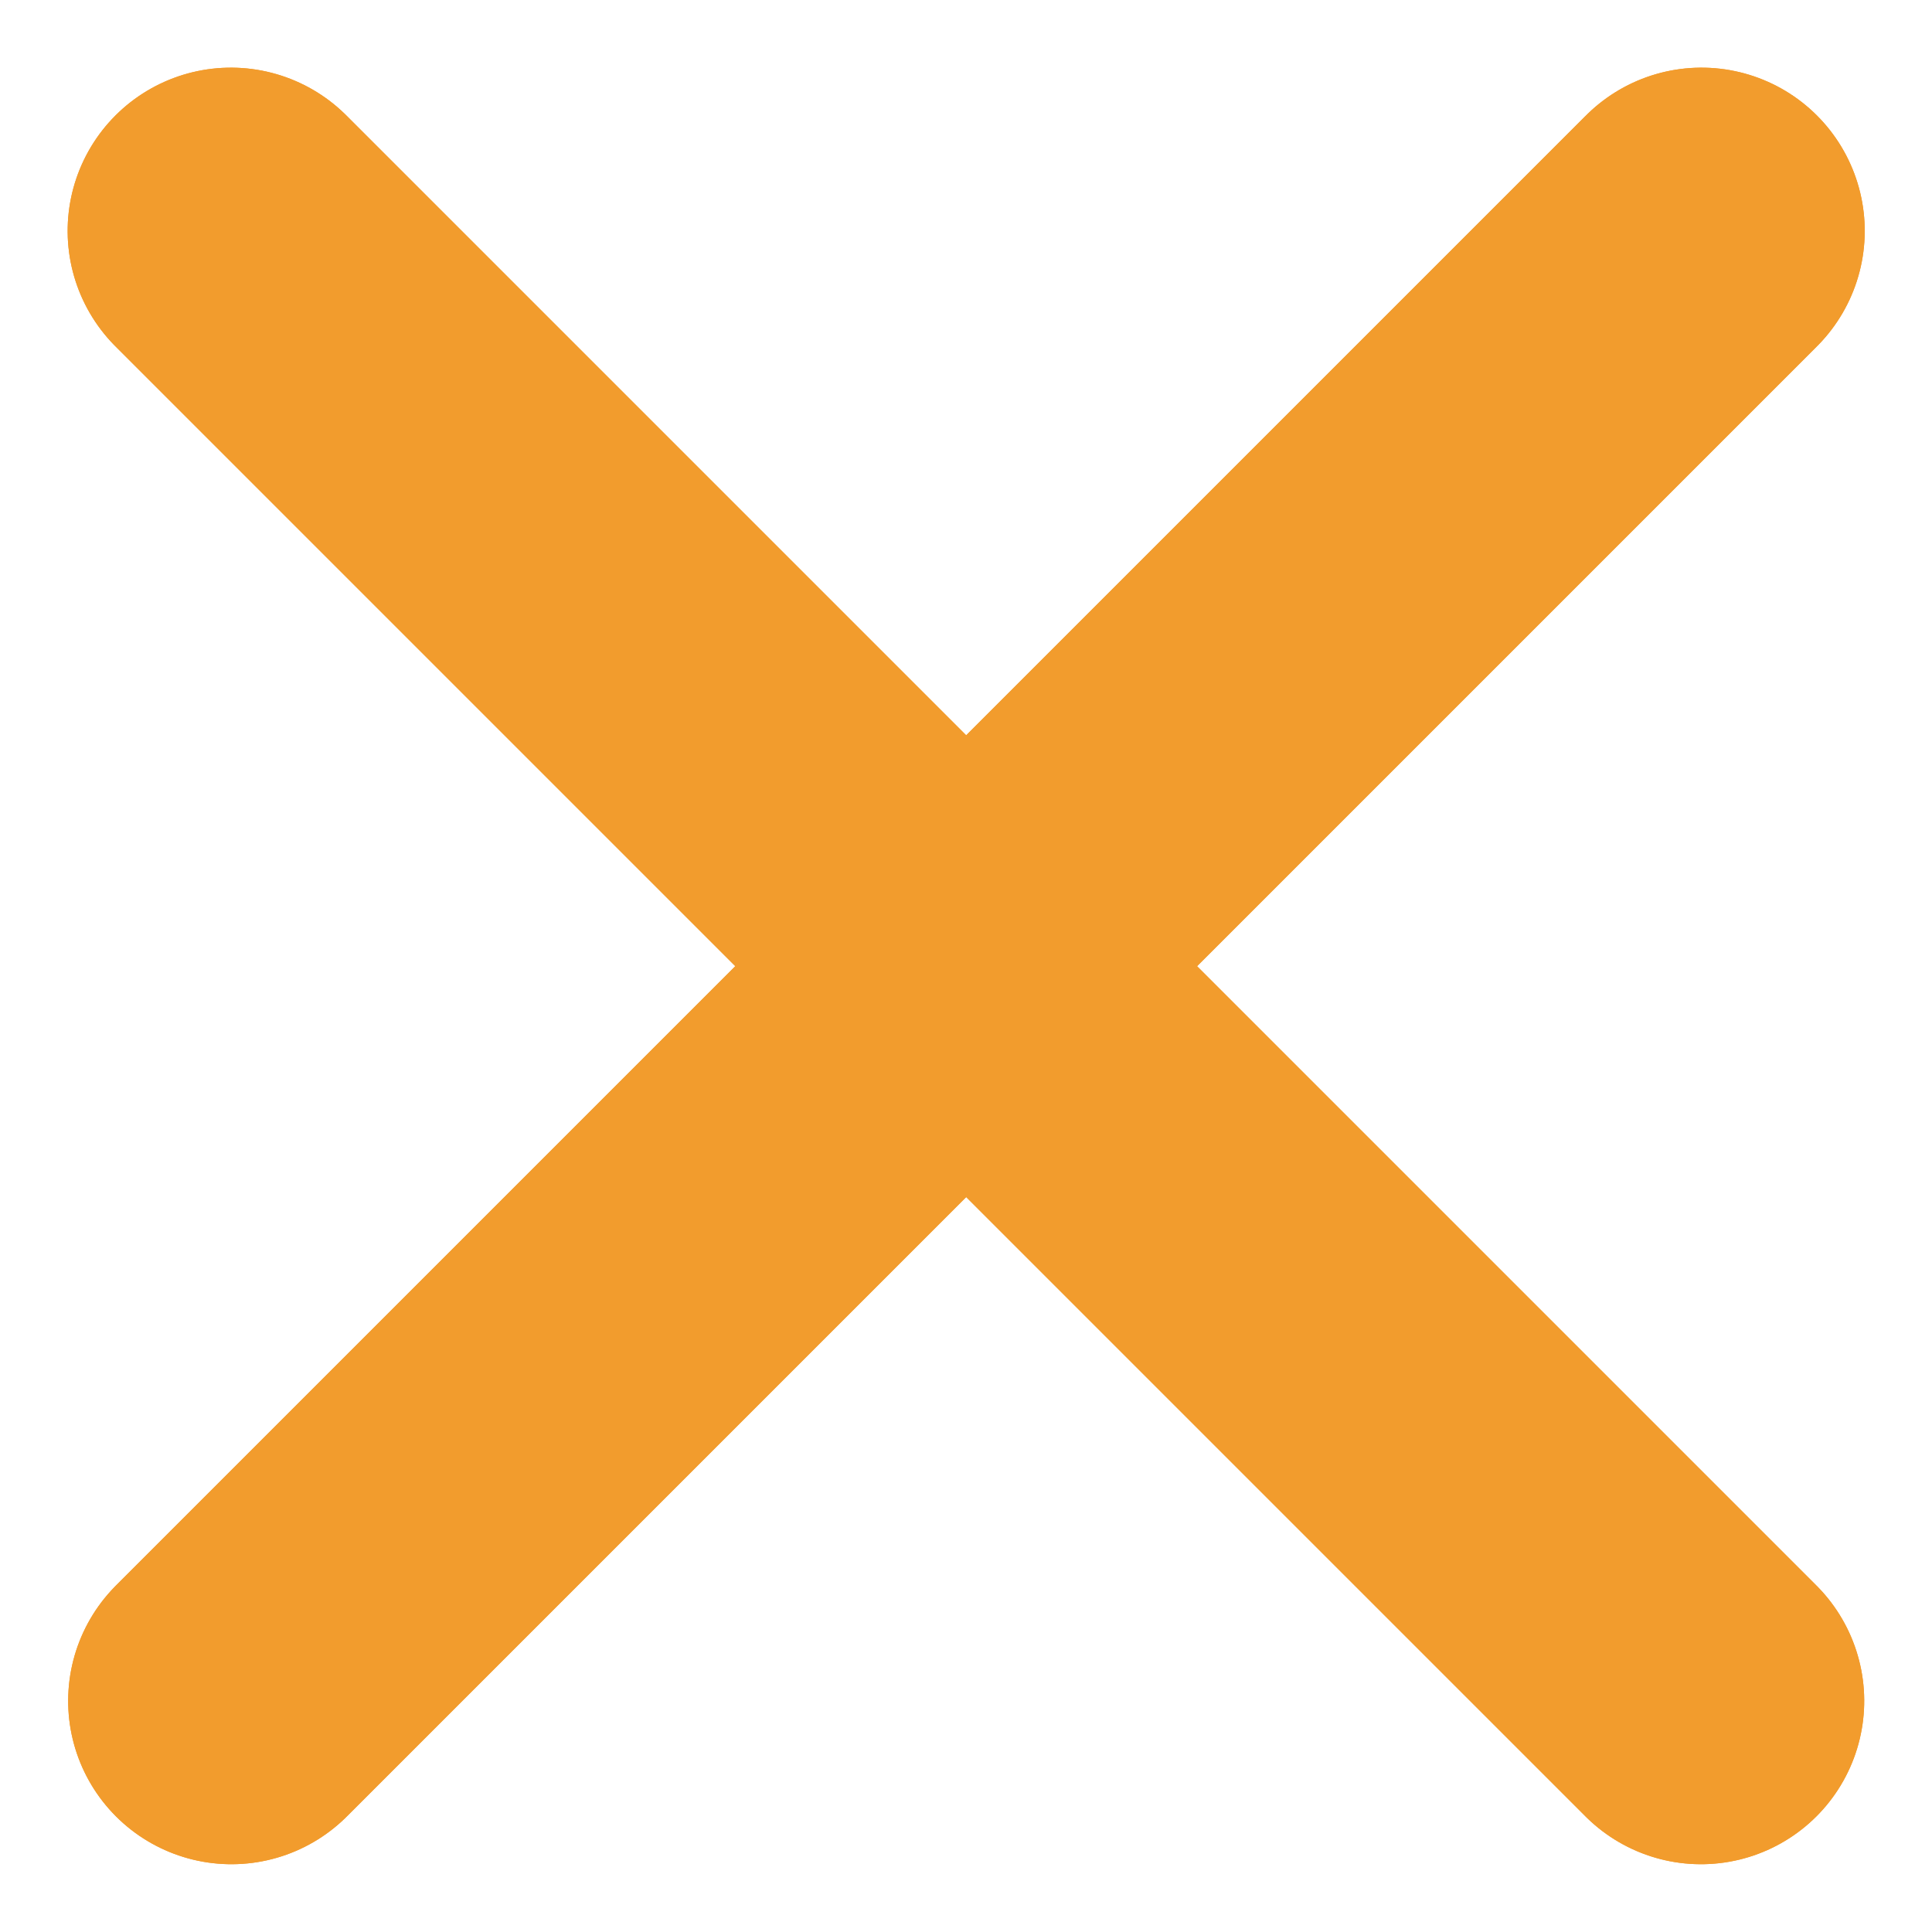
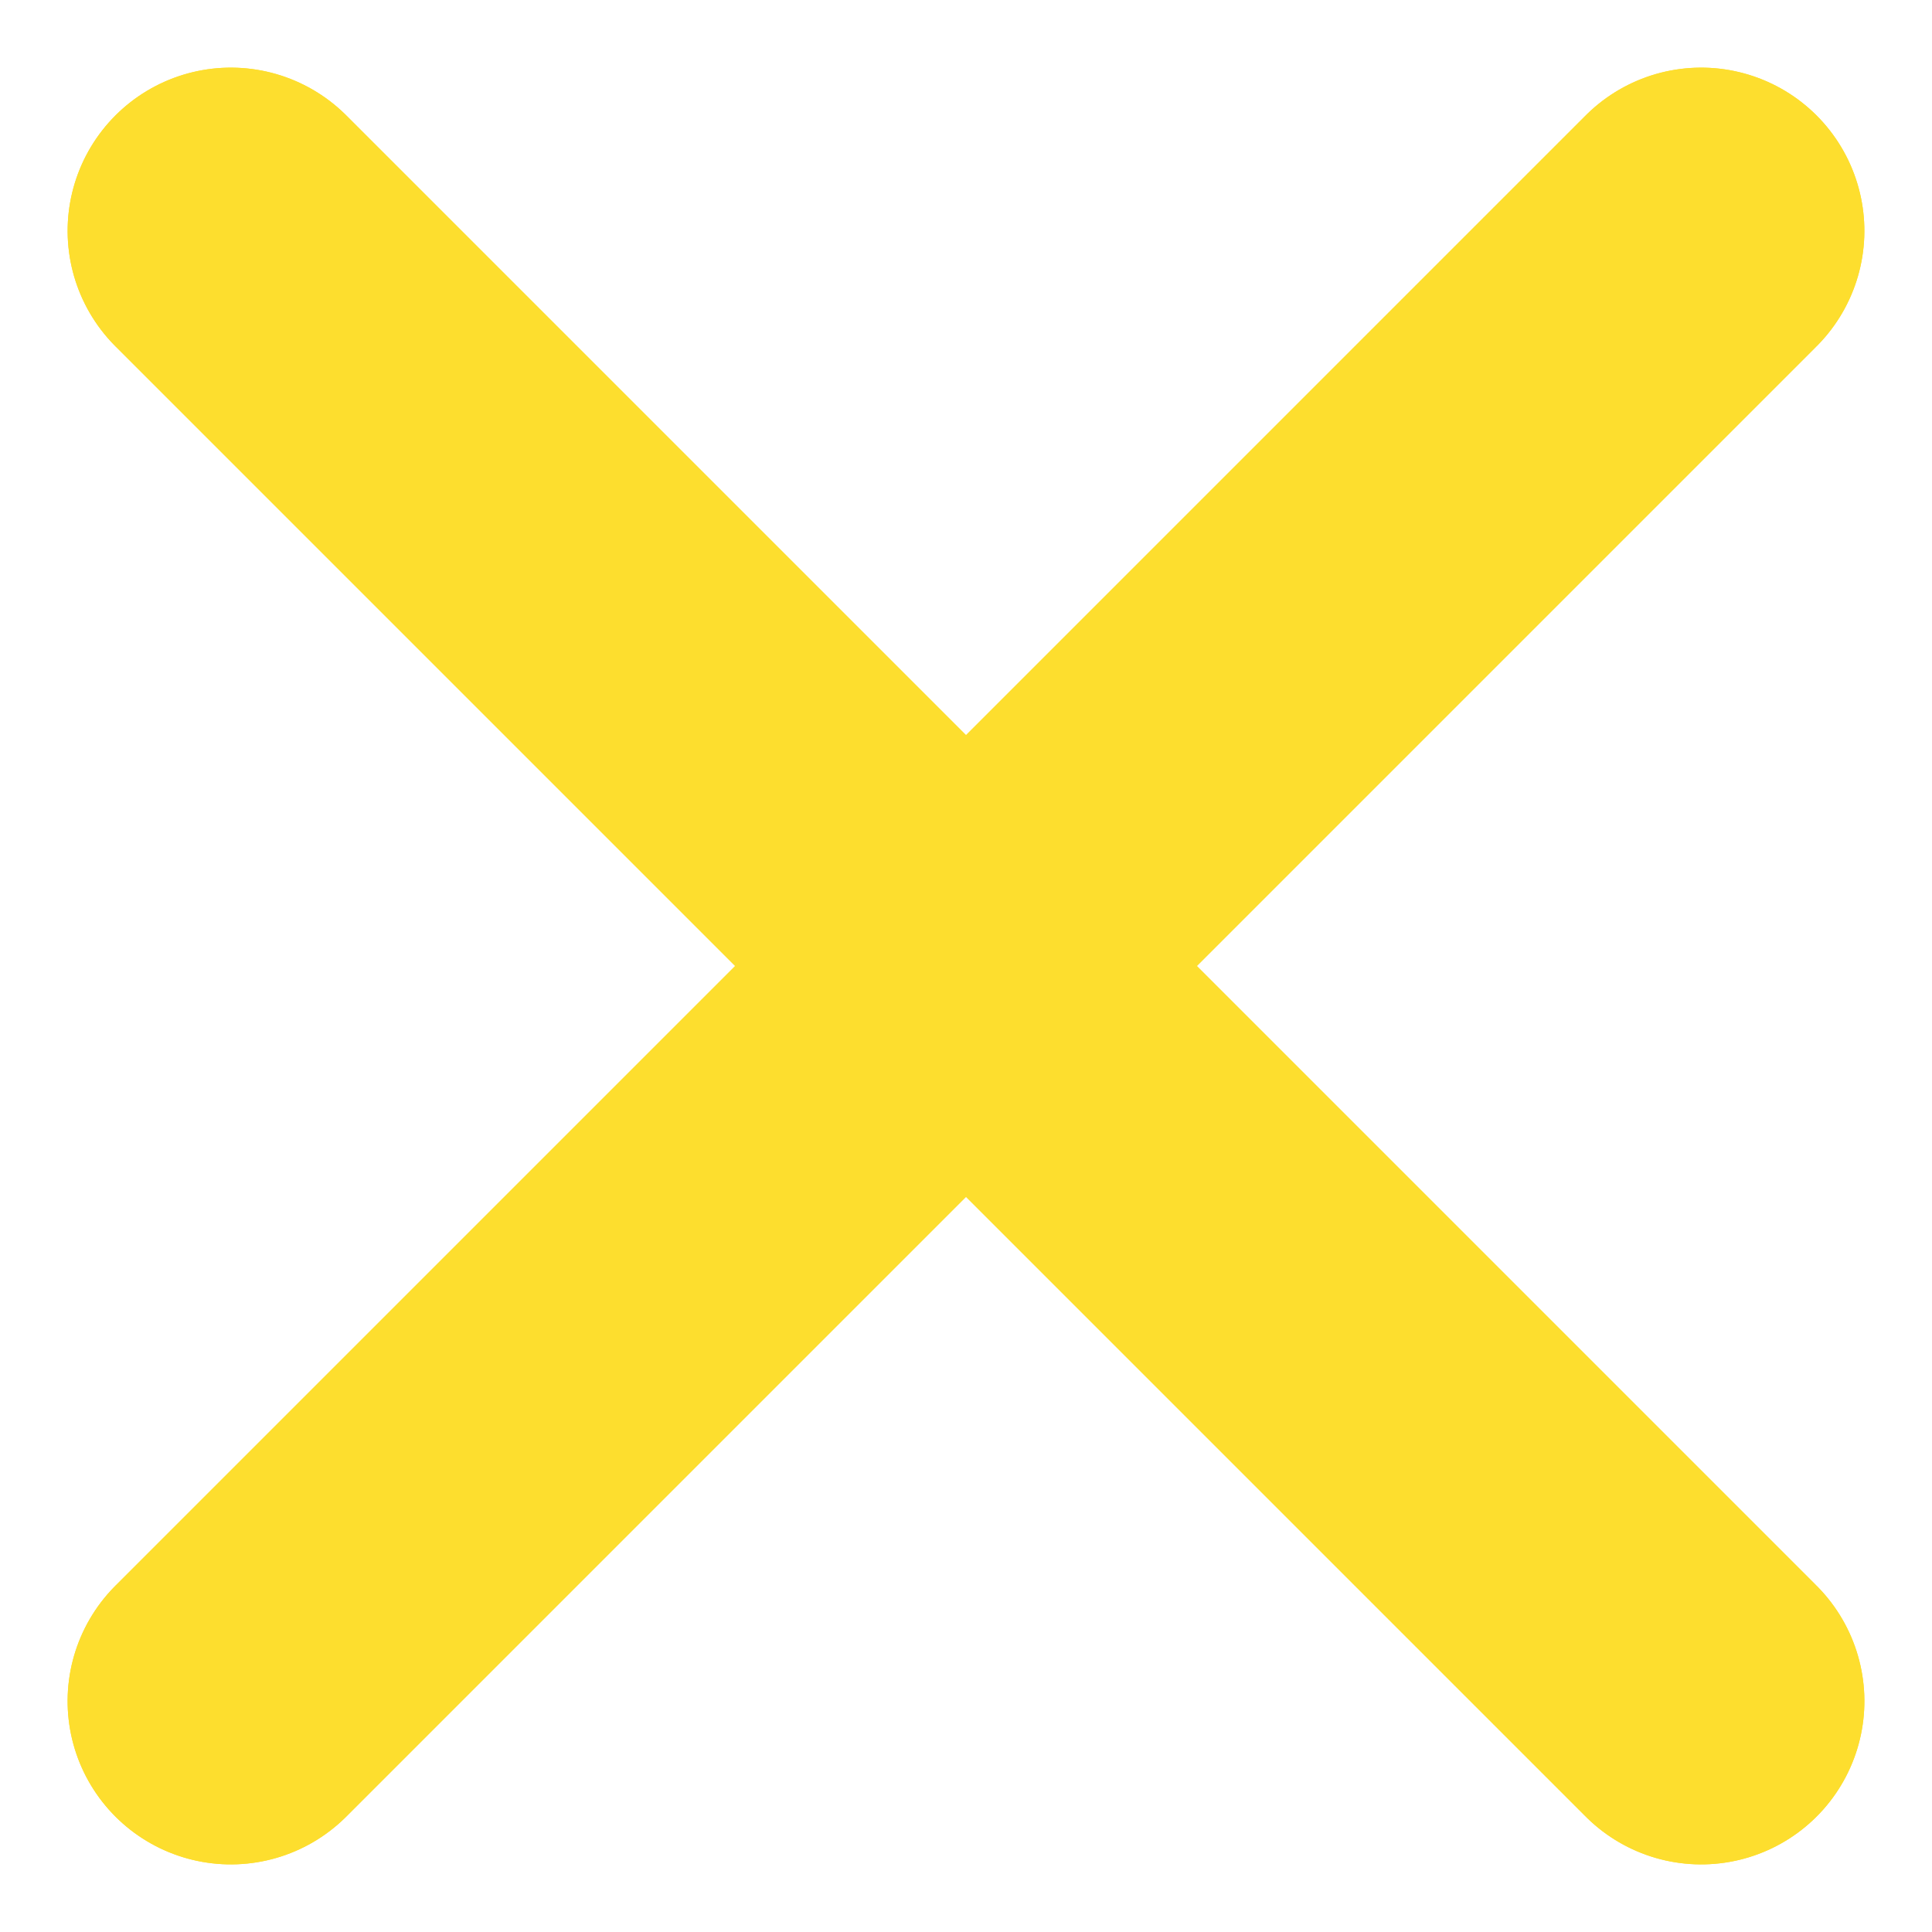
- <svg xmlns="http://www.w3.org/2000/svg" version="1.1" id="Layer_1" x="0px" y="0px" viewBox="0 0 35.5 35.5" style="enable-background:new 0 0 35.5 35.5;" xml:space="preserve">
-   <style type="text/css">
- 	.st0{fill:none;stroke:#F29C2D;stroke-width:6;stroke-linecap:round;}
- </style>
-   <g id="Group_530" transform="translate(-829.143 -475.12)">
-     <g id="Group_440" transform="translate(833.386 479.363)">
-       <g id="Group_372" transform="translate(0 0) rotate(45)">
-         <path id="Path_490" class="st0" d="M38.2,0H0" />
+ <svg xmlns="http://www.w3.org/2000/svg" width="35.507" height="35.507" viewBox="0 0 35.507 35.507">
+   <defs>
+     <style>
+       .cls-1 {
+         fill: none;
+         stroke: #FDDE2E;
+         stroke-linecap: round;
+         stroke-width: 6px;
+       }
+     </style>
+   </defs>
+   <g id="Group_530" data-name="Group 530" transform="translate(-829.143 -475.12)">
+     <g id="Group_440" data-name="Group 440" transform="translate(833.386 479.363)">
+       <g id="Group_372" data-name="Group 372" transform="translate(0 0) rotate(45)">
+         <path id="Path_490" data-name="Path 490" class="cls-1" d="M38.214,0H0" transform="translate(0 0)" />
      </g>
-       <g id="Group_468" transform="translate(0 0) rotate(45)">
-         <path id="Path_490-2" class="st0" d="M38.2,0H0" />
+       <g id="Group_468" data-name="Group 468" transform="translate(0 0) rotate(45)">
+         <path id="Path_490-2" data-name="Path 490" class="cls-1" d="M38.214,0H0" transform="translate(0 0)" />
      </g>
    </g>
-     <g id="Group_469" transform="translate(860.407 479.363) rotate(90)">
-       <g id="Group_372-2" transform="translate(0 0) rotate(45)">
-         <path id="Path_490-3" class="st0" d="M38.2,0H0" />
+     <g id="Group_469" data-name="Group 469" transform="translate(860.407 479.363) rotate(90)">
+       <g id="Group_372-2" data-name="Group 372" transform="translate(0 0) rotate(45)">
+         <path id="Path_490-3" data-name="Path 490" class="cls-1" d="M38.214,0H0" transform="translate(0 0)" />
      </g>
-       <g id="Group_468-2" transform="translate(0 0) rotate(45)">
-         <path id="Path_490-4" class="st0" d="M38.2,0L0,0" />
+       <g id="Group_468-2" data-name="Group 468" transform="translate(0 0) rotate(45)">
+         <path id="Path_490-4" data-name="Path 490" class="cls-1" d="M38.214,0H0" transform="translate(0 0)" />
      </g>
    </g>
  </g>
</svg>
